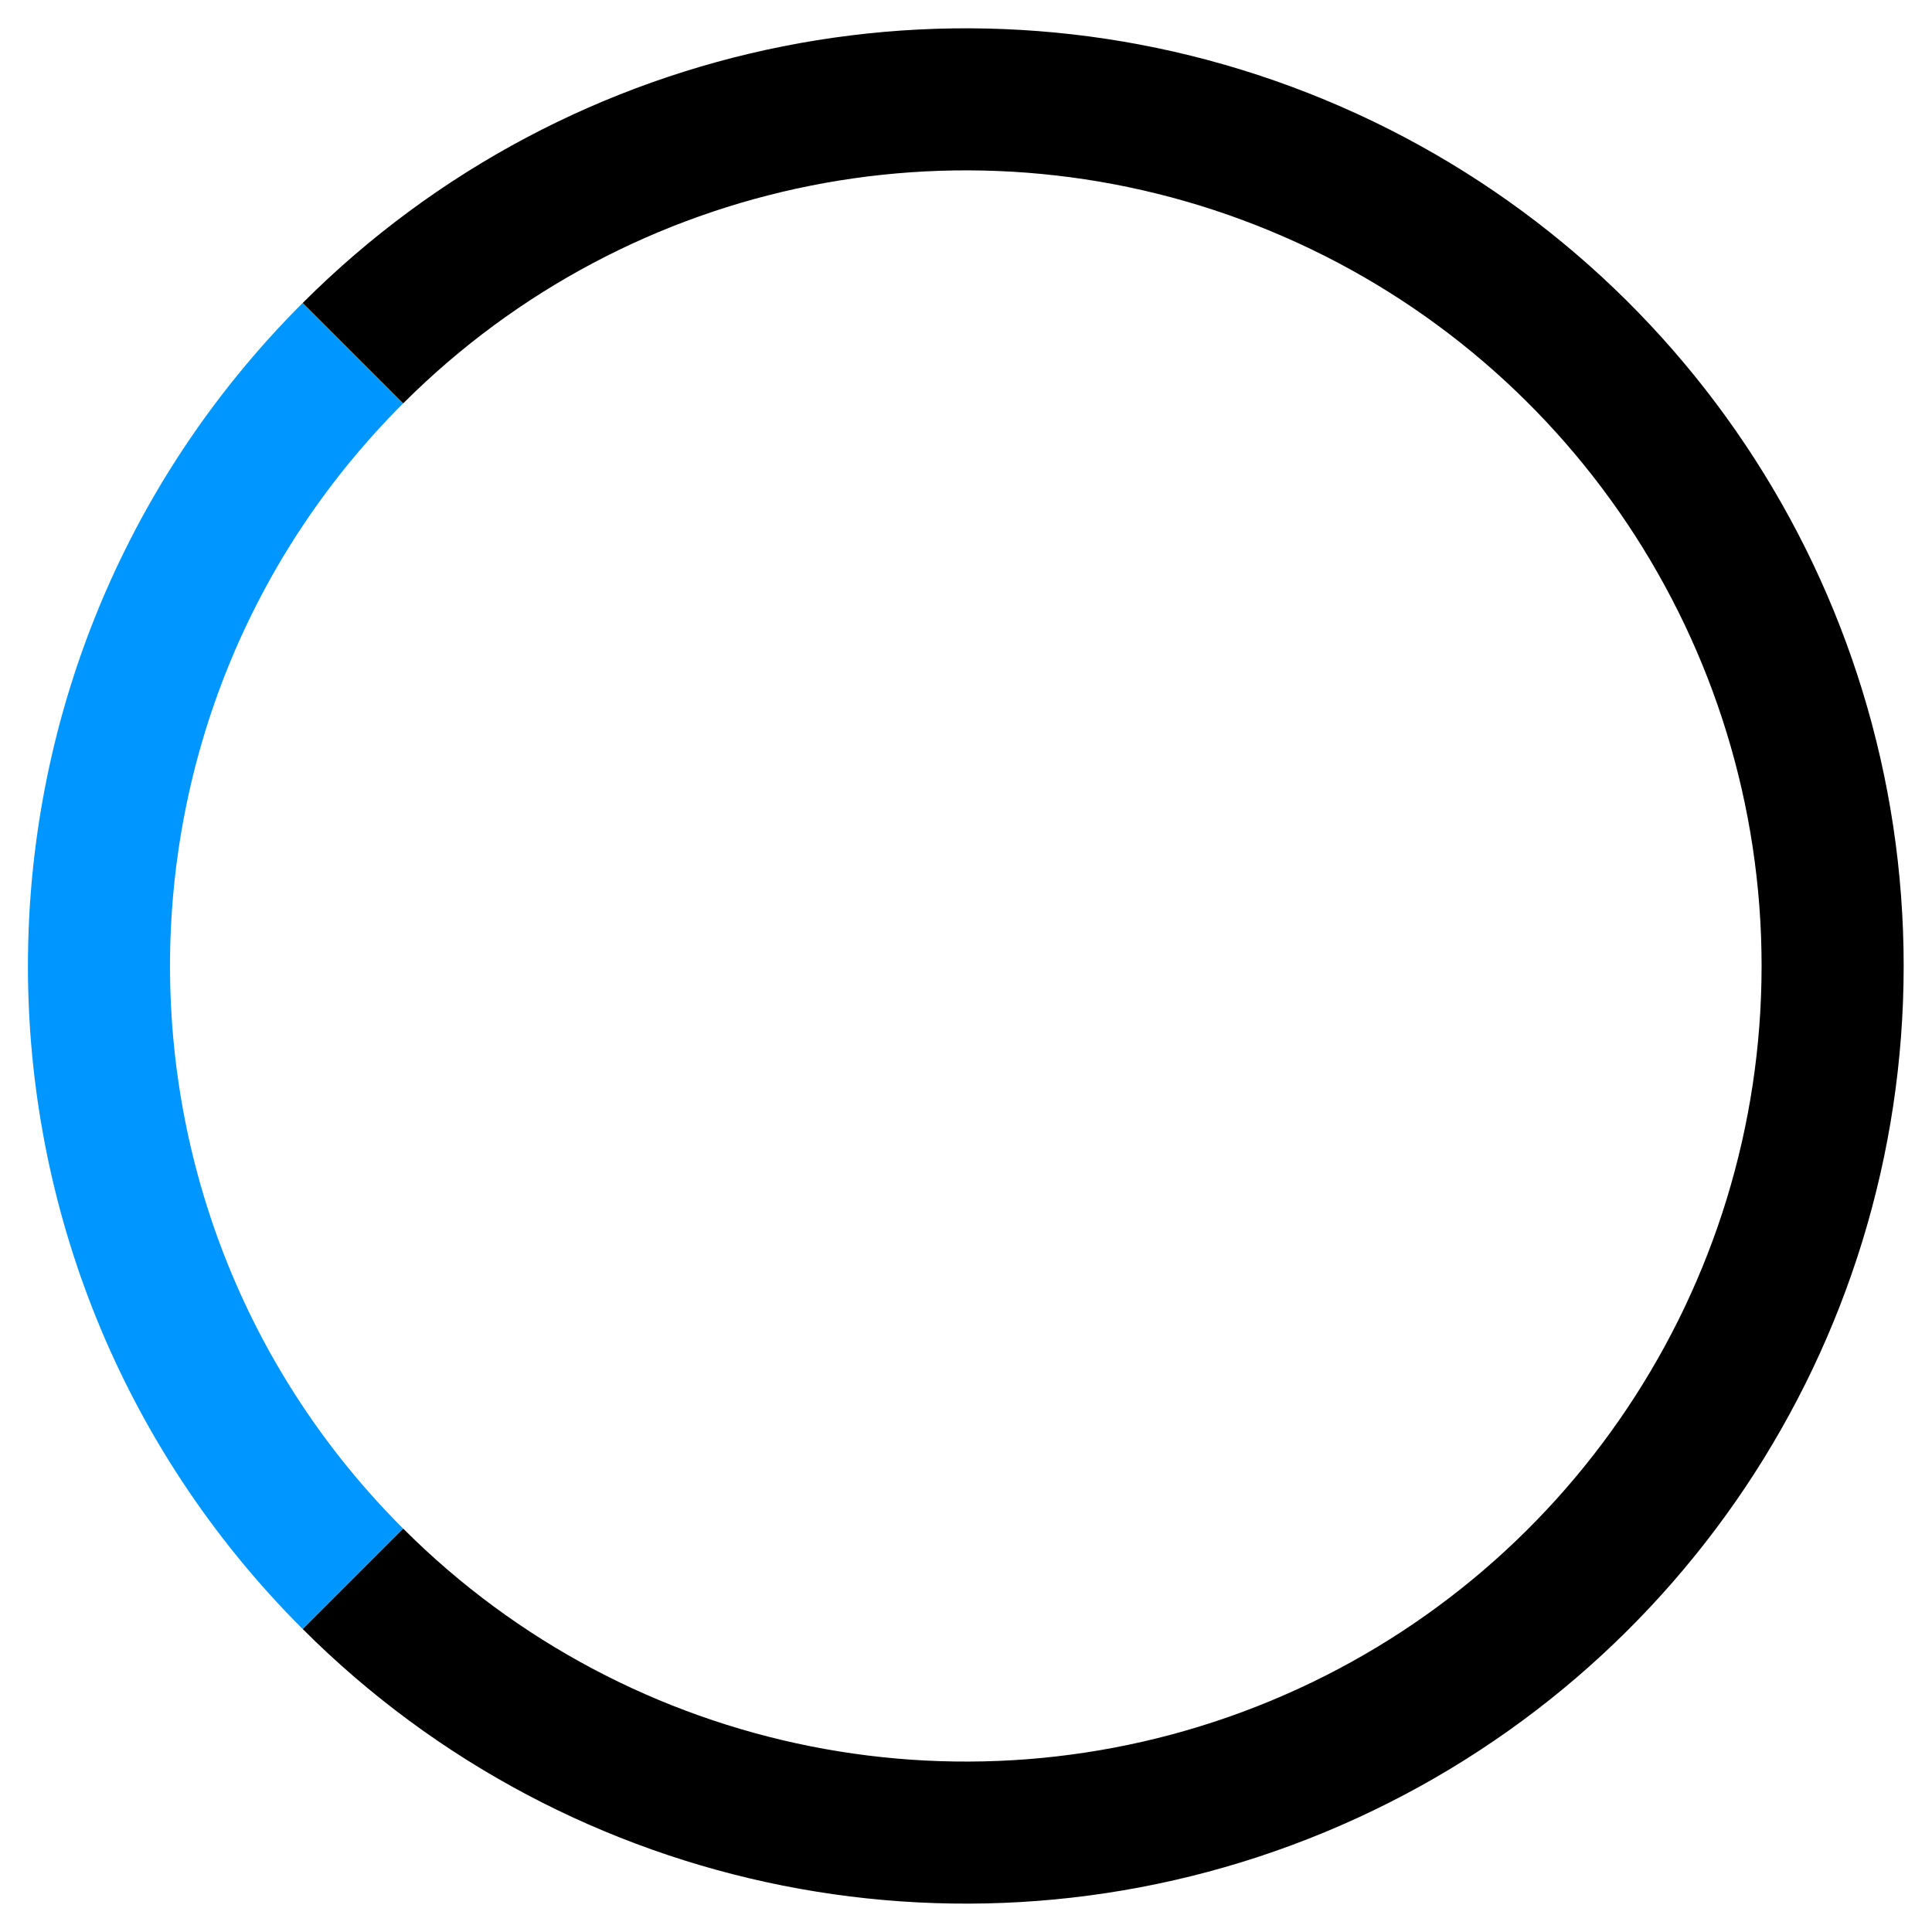
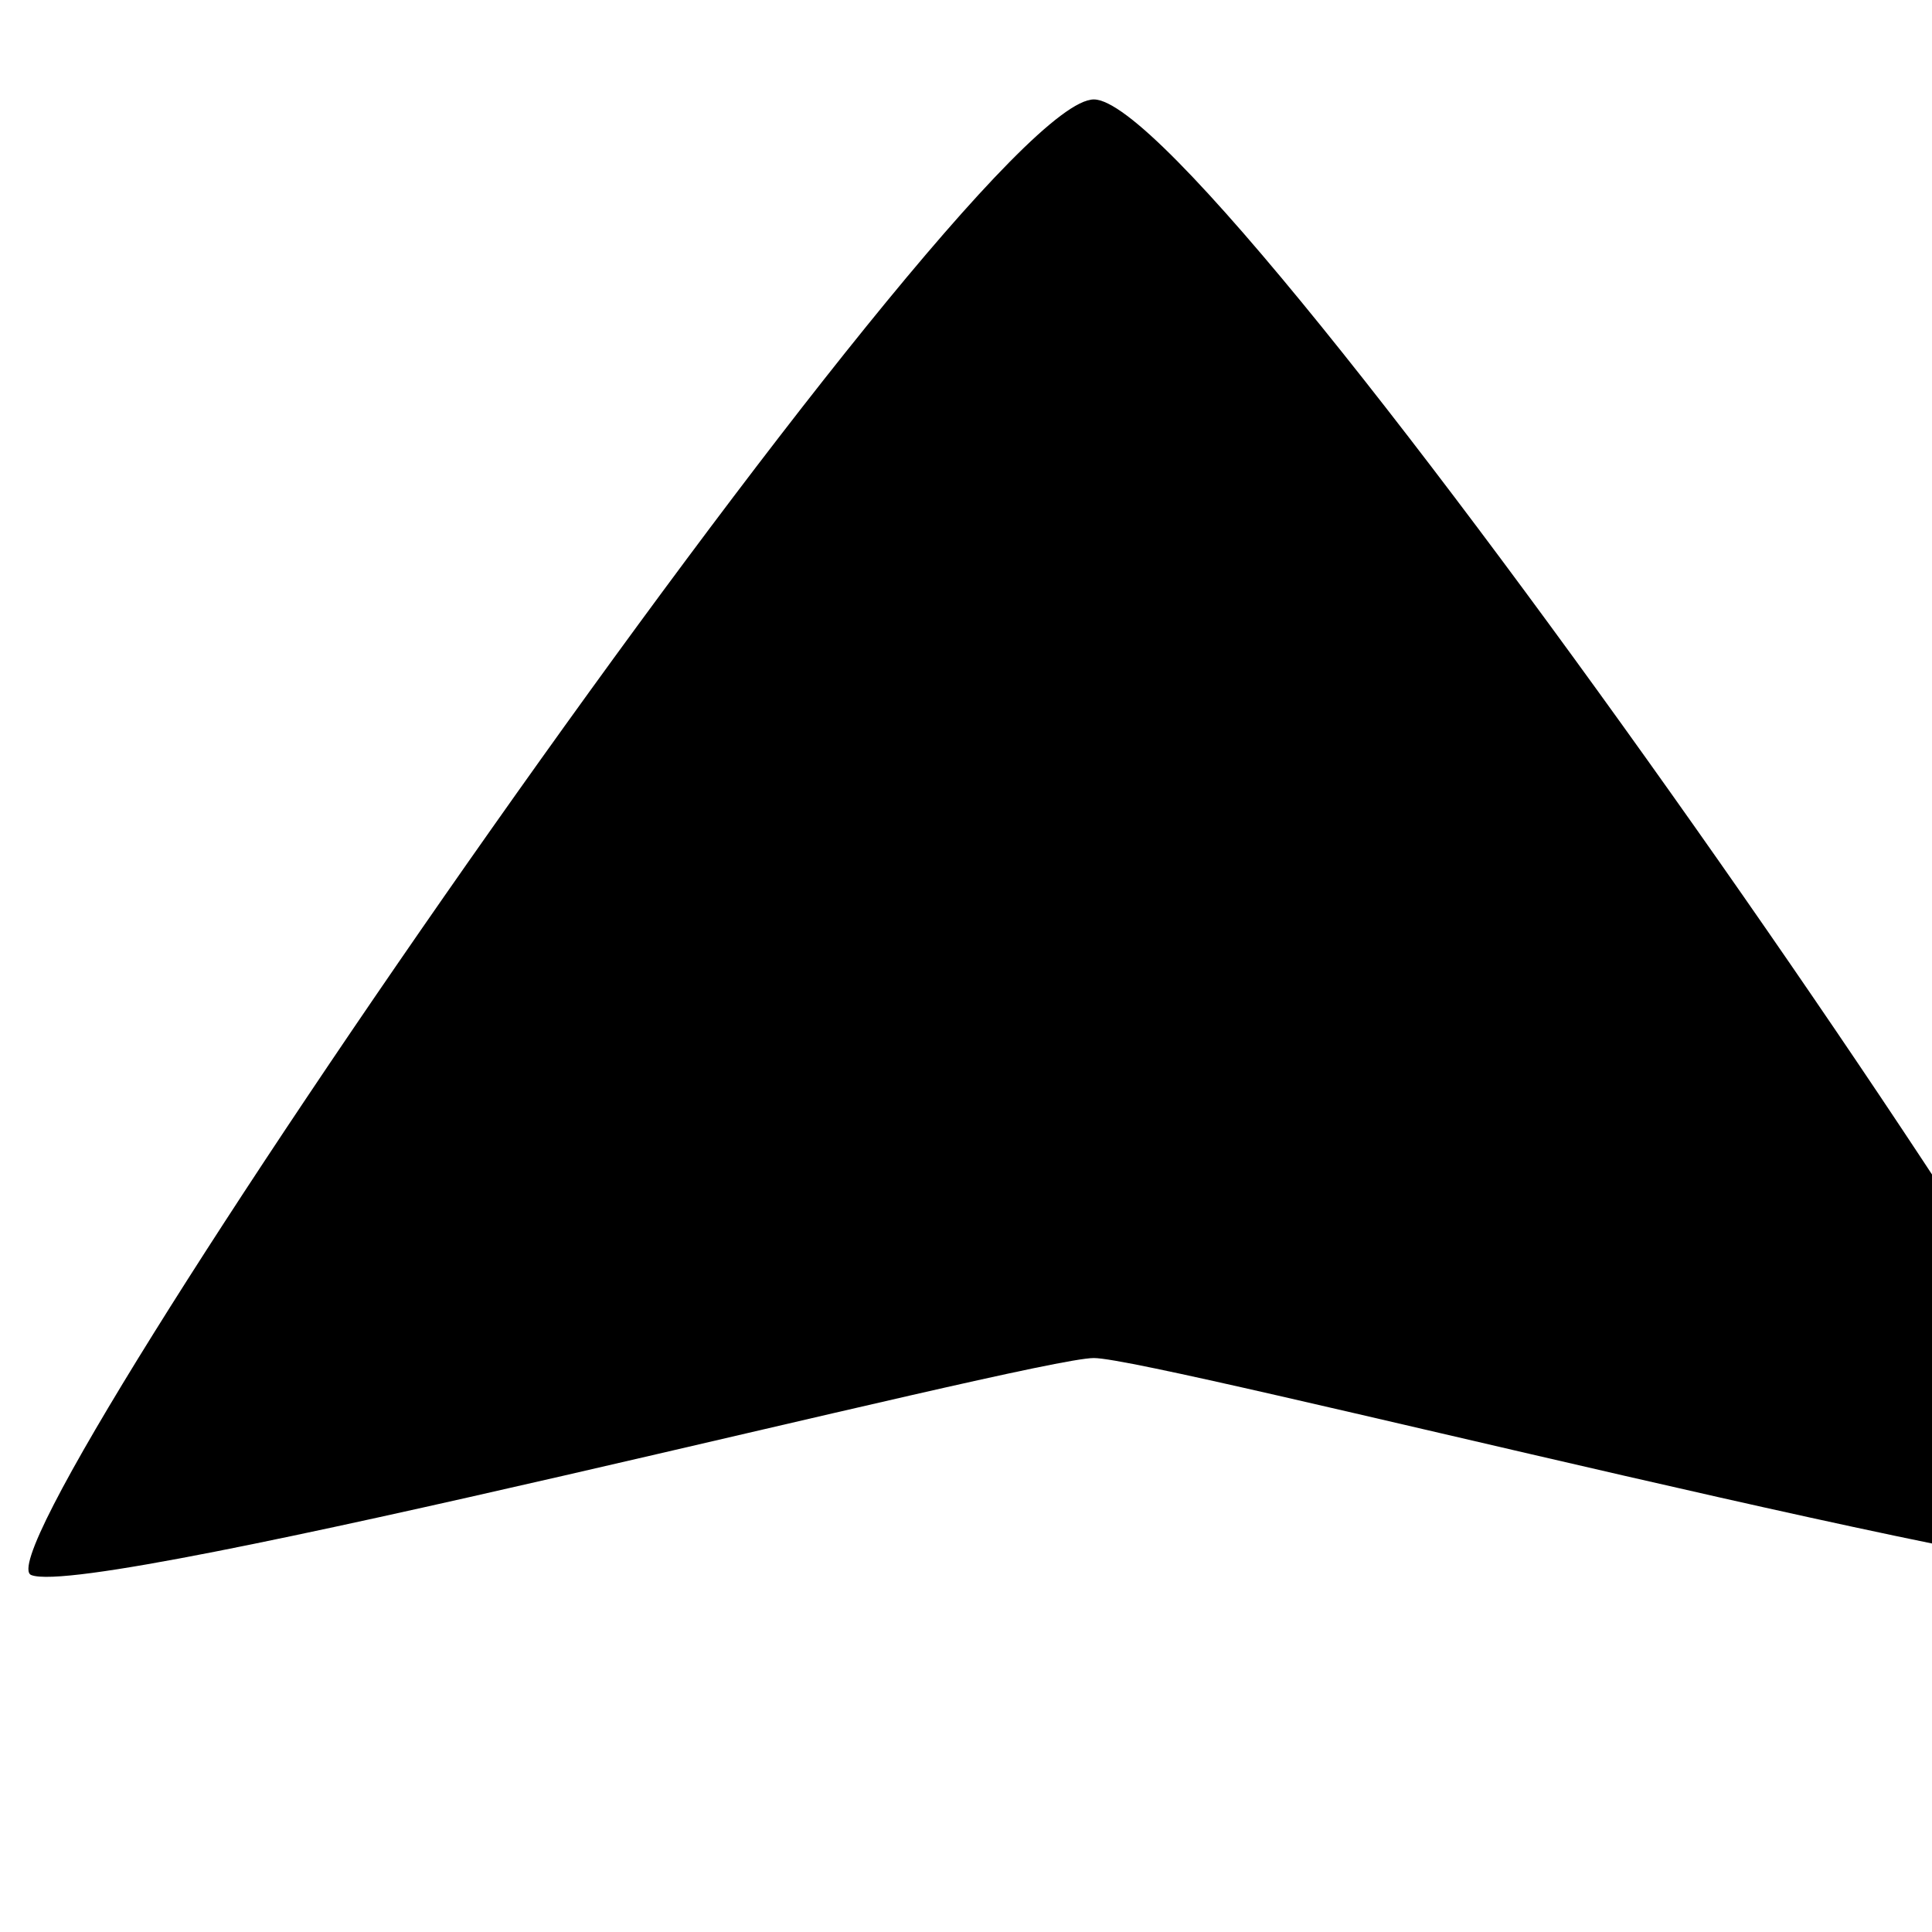
<svg xmlns="http://www.w3.org/2000/svg" width="204" height="204" viewBox="0 0 53.975 53.975" version="1.1" id="svg8">
  <defs id="defs2">
    </defs>
-   <g id="layer1" transform="translate(0,-243.0249)" style="display:none">
+   <g id="layer1" transform="translate(0,-243.0249)" style="display:inline">
    <path style="display:inline;fill:#000000;fill-opacity:1;stroke:none;stroke-width:0.291px;stroke-linecap:butt;stroke-linejoin:miter;stroke-opacity:1" d="m 0.872,287.027 c -1.746,-0.7 26.195,-41.224 29.687,-41.224 3.493,0 31.433,40.524 29.687,41.224 -1.746,0.7 -27.941,-6.062 -29.687,-6.062 -1.746,0 -27.941,6.762 -29.687,6.062 z" id="path4617-9-3" />
  </g>
  <g id="layer2" style="display:none" transform="translate(0,-243.0249)">
    <ellipse style="opacity:1;vector-effect:none;fill:#000000;fill-opacity:1;stroke:none;stroke-width:0.425px;stroke-linecap:butt;stroke-linejoin:round;stroke-miterlimit:4;stroke-dasharray:none;stroke-dashoffset:0;stroke-opacity:1;paint-order:fill markers stroke" id="path4634-6-9" cx="-266.441" cy="30.559" transform="rotate(-90)" rx="29.766" ry="29.766" />
  </g>
-   <g id="layer3" transform="translate(0,-7.143749)">
+   <g id="layer3" transform="translate(0,-7.143749)" style="display:none">
    <path style="display:inline;opacity:1;vector-effect:none;fill:none;fill-opacity:1;stroke:#000000;stroke-width:1.323;stroke-linecap:butt;stroke-linejoin:round;stroke-miterlimit:4;stroke-dasharray:none;stroke-dashoffset:0;stroke-opacity:1;paint-order:fill markers stroke" id="path4634-6-9-3-6" ry="9.26" rx="9.26" cy="10.186" cx="-50.932" d="" />
    <path style="display:inline;opacity:1;vector-effect:none;fill:none;fill-opacity:1;stroke:#000000;stroke-width:1.323;stroke-linecap:butt;stroke-linejoin:round;stroke-miterlimit:4;stroke-dasharray:none;stroke-dashoffset:0;stroke-opacity:1;paint-order:fill markers stroke" id="path4634-6-9-3-7" ry="9.26" rx="9.26" cy="10.186" cx="-50.932" d="" />
    <path style="display:inline;opacity:1;vector-effect:none;fill:none;fill-opacity:1;stroke:#000000;stroke-width:1.323;stroke-linecap:butt;stroke-linejoin:round;stroke-miterlimit:4;stroke-dasharray:none;stroke-dashoffset:0;stroke-opacity:1;paint-order:fill markers stroke" id="path4634-6-9-3-5" ry="9.26" rx="9.26" cy="10.186" cx="-50.932" d="" />
    <path style="display:inline;opacity:1;vector-effect:none;fill:none;fill-opacity:1;stroke:#000000;stroke-width:1.323;stroke-linecap:butt;stroke-linejoin:round;stroke-miterlimit:4;stroke-dasharray:none;stroke-dashoffset:0;stroke-opacity:1;paint-order:fill markers stroke" id="path4634-6-9-3-62" ry="9.26" rx="9.26" cy="10.186" cx="-50.932" d="" />
    <g id="g5297" transform="matrix(0,-2.614426,2.61488,0,-106.201,60.76298)" style="stroke-width:1.518;stroke-miterlimit:4;stroke-dasharray:none">
      <path id="path4634-6-9-3" d="m -33.957,-28.811 c 0,5.114 -4.146,9.26 -9.26,9.26" style="display:inline;opacity:1;vector-effect:none;fill:none;fill-opacity:1;stroke:#0096ff;stroke-width:1.518;stroke-linecap:butt;stroke-linejoin:miter;stroke-miterlimit:4;stroke-dasharray:none;stroke-dashoffset:0;stroke-opacity:1;paint-order:fill markers stroke" transform="rotate(-135)" />
      <path id="path4634-6-9-3-9" d="m 16.735,44.385 c 2.648,2.648 3.441,6.632 2.007,10.092 -1.433,3.46 -4.81,5.717 -8.556,5.717 C 6.441,60.193 3.064,57.937 1.631,54.476 0.198,51.016 0.99,47.033 3.638,44.385" style="display:inline;opacity:1;vector-effect:none;fill:none;fill-opacity:1;stroke:#000000;stroke-width:1.518;stroke-linecap:butt;stroke-linejoin:miter;stroke-miterlimit:4;stroke-dasharray:none;stroke-dashoffset:0;stroke-opacity:1;paint-order:fill markers stroke" />
    </g>
  </g>
</svg>
